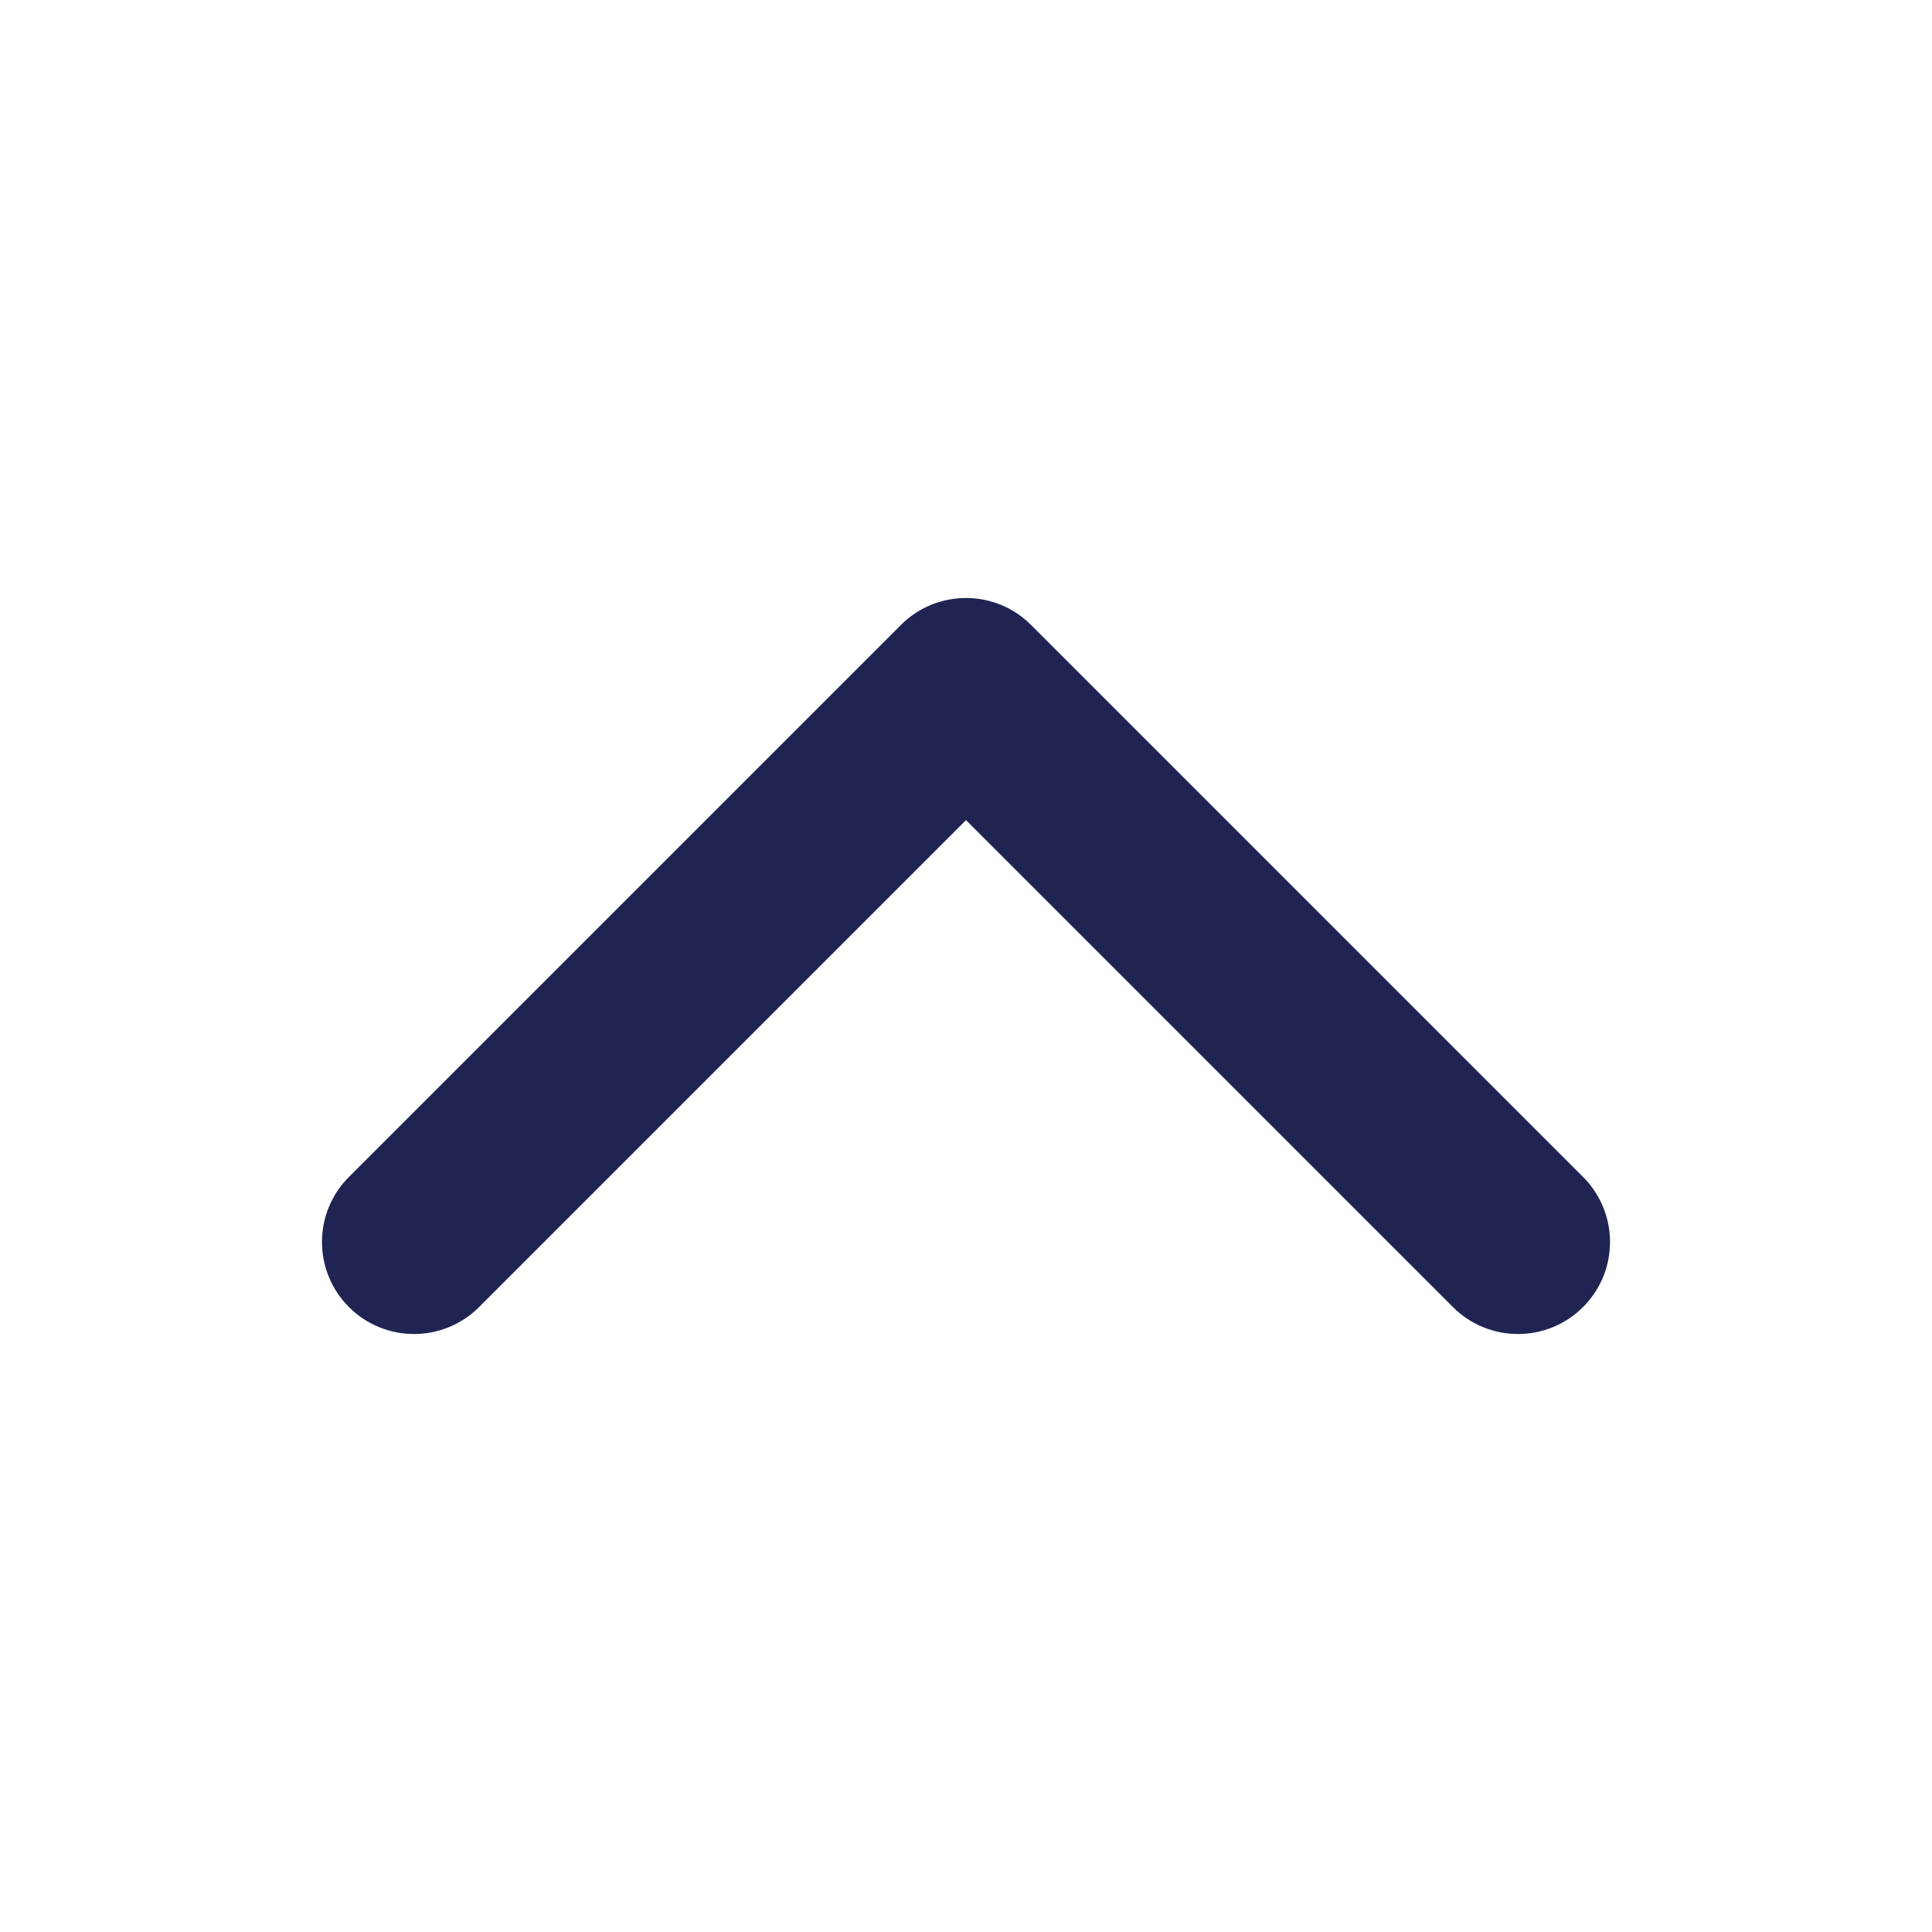
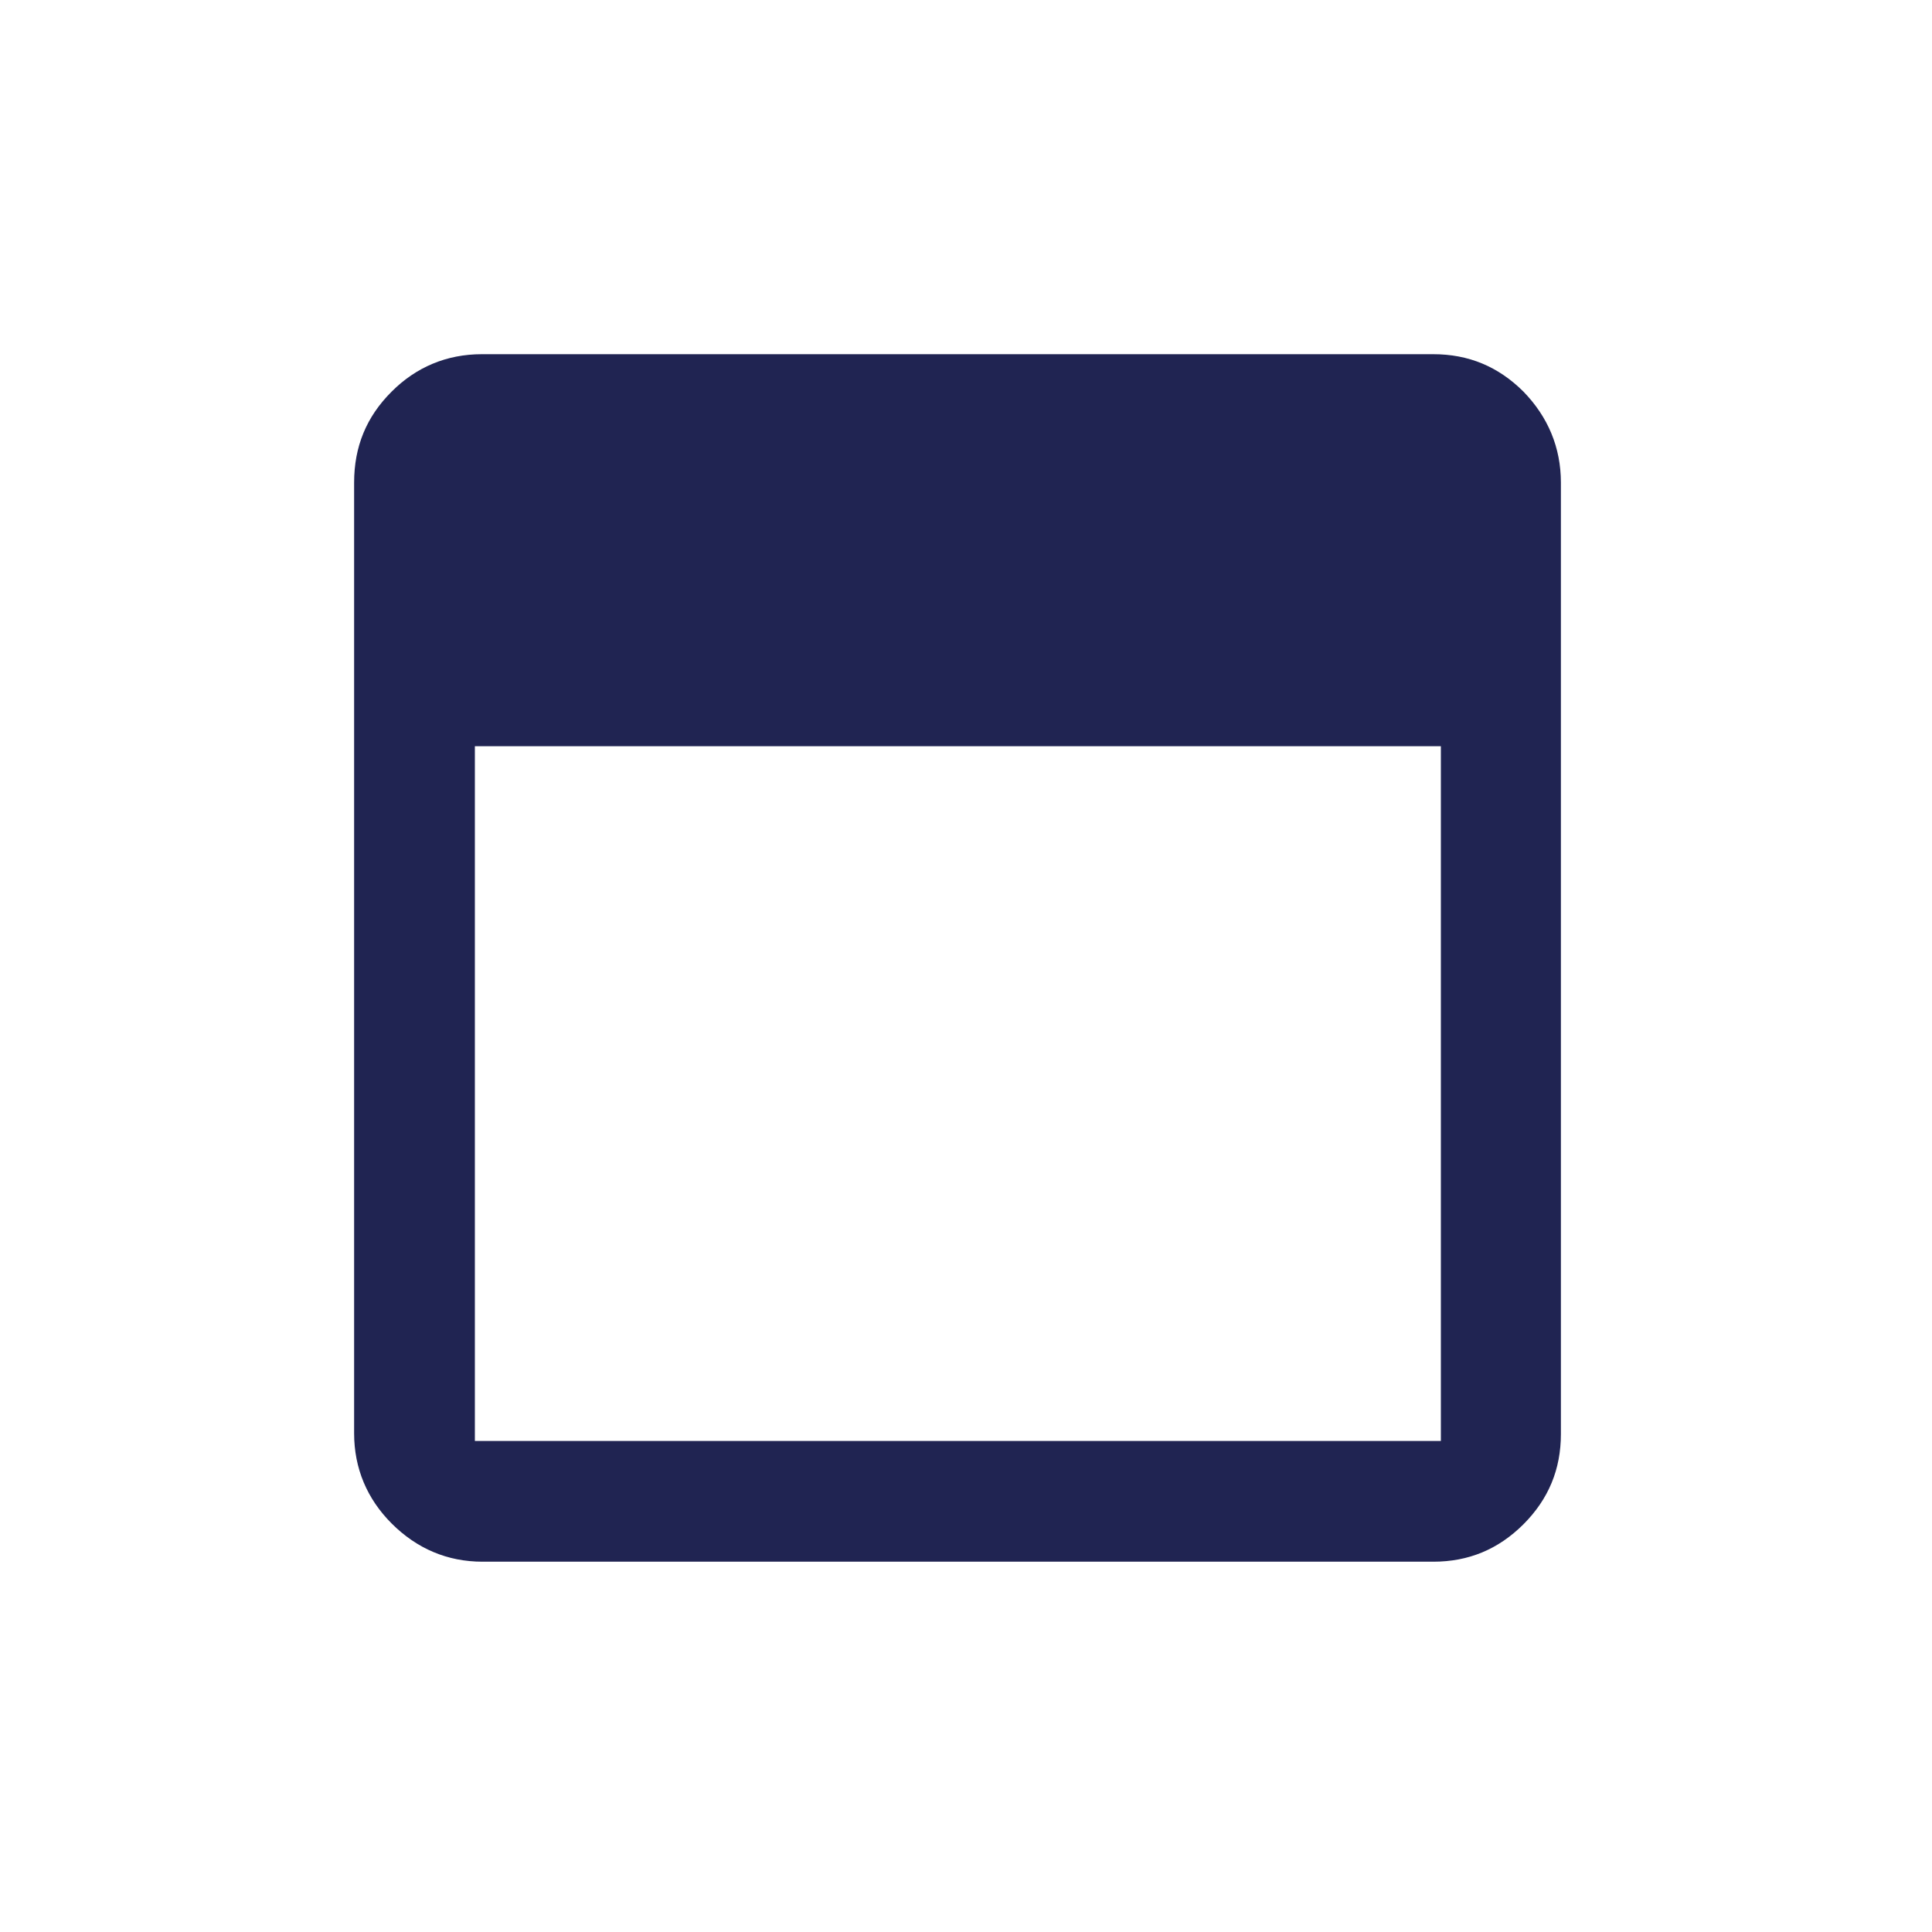
<svg xmlns="http://www.w3.org/2000/svg" width="24" height="24" viewBox="0 0 24 24" fill="none">
-   <path fill-rule="evenodd" clip-rule="evenodd" d="M11.192 7.763C11.638 7.317 12.362 7.317 12.808 7.763L19.665 14.62C20.112 15.067 20.112 15.79 19.665 16.237C19.219 16.683 18.495 16.683 18.049 16.237L12 10.188L5.951 16.237C5.505 16.683 4.781 16.683 4.335 16.237C3.888 15.79 3.888 15.067 4.335 14.62L11.192 7.763Z" fill="#202452" />
+   <path d="M17.805 4.4H5.985C5.548 4.4 5.168 4.561 4.865 4.865C4.551 5.178 4.399 5.549 4.399 5.995V17.805C4.399 18.242 4.561 18.621 4.865 18.925C5.178 19.238 5.558 19.4 5.994 19.4H17.805C18.241 19.4 18.611 19.248 18.925 18.935C19.238 18.621 19.39 18.251 19.39 17.814V5.995C19.39 5.558 19.229 5.178 18.925 4.865C18.611 4.552 18.241 4.4 17.805 4.4ZM17.899 17.9H5.899V9.27H17.899V17.9Z" fill="#202452" />
</svg>
